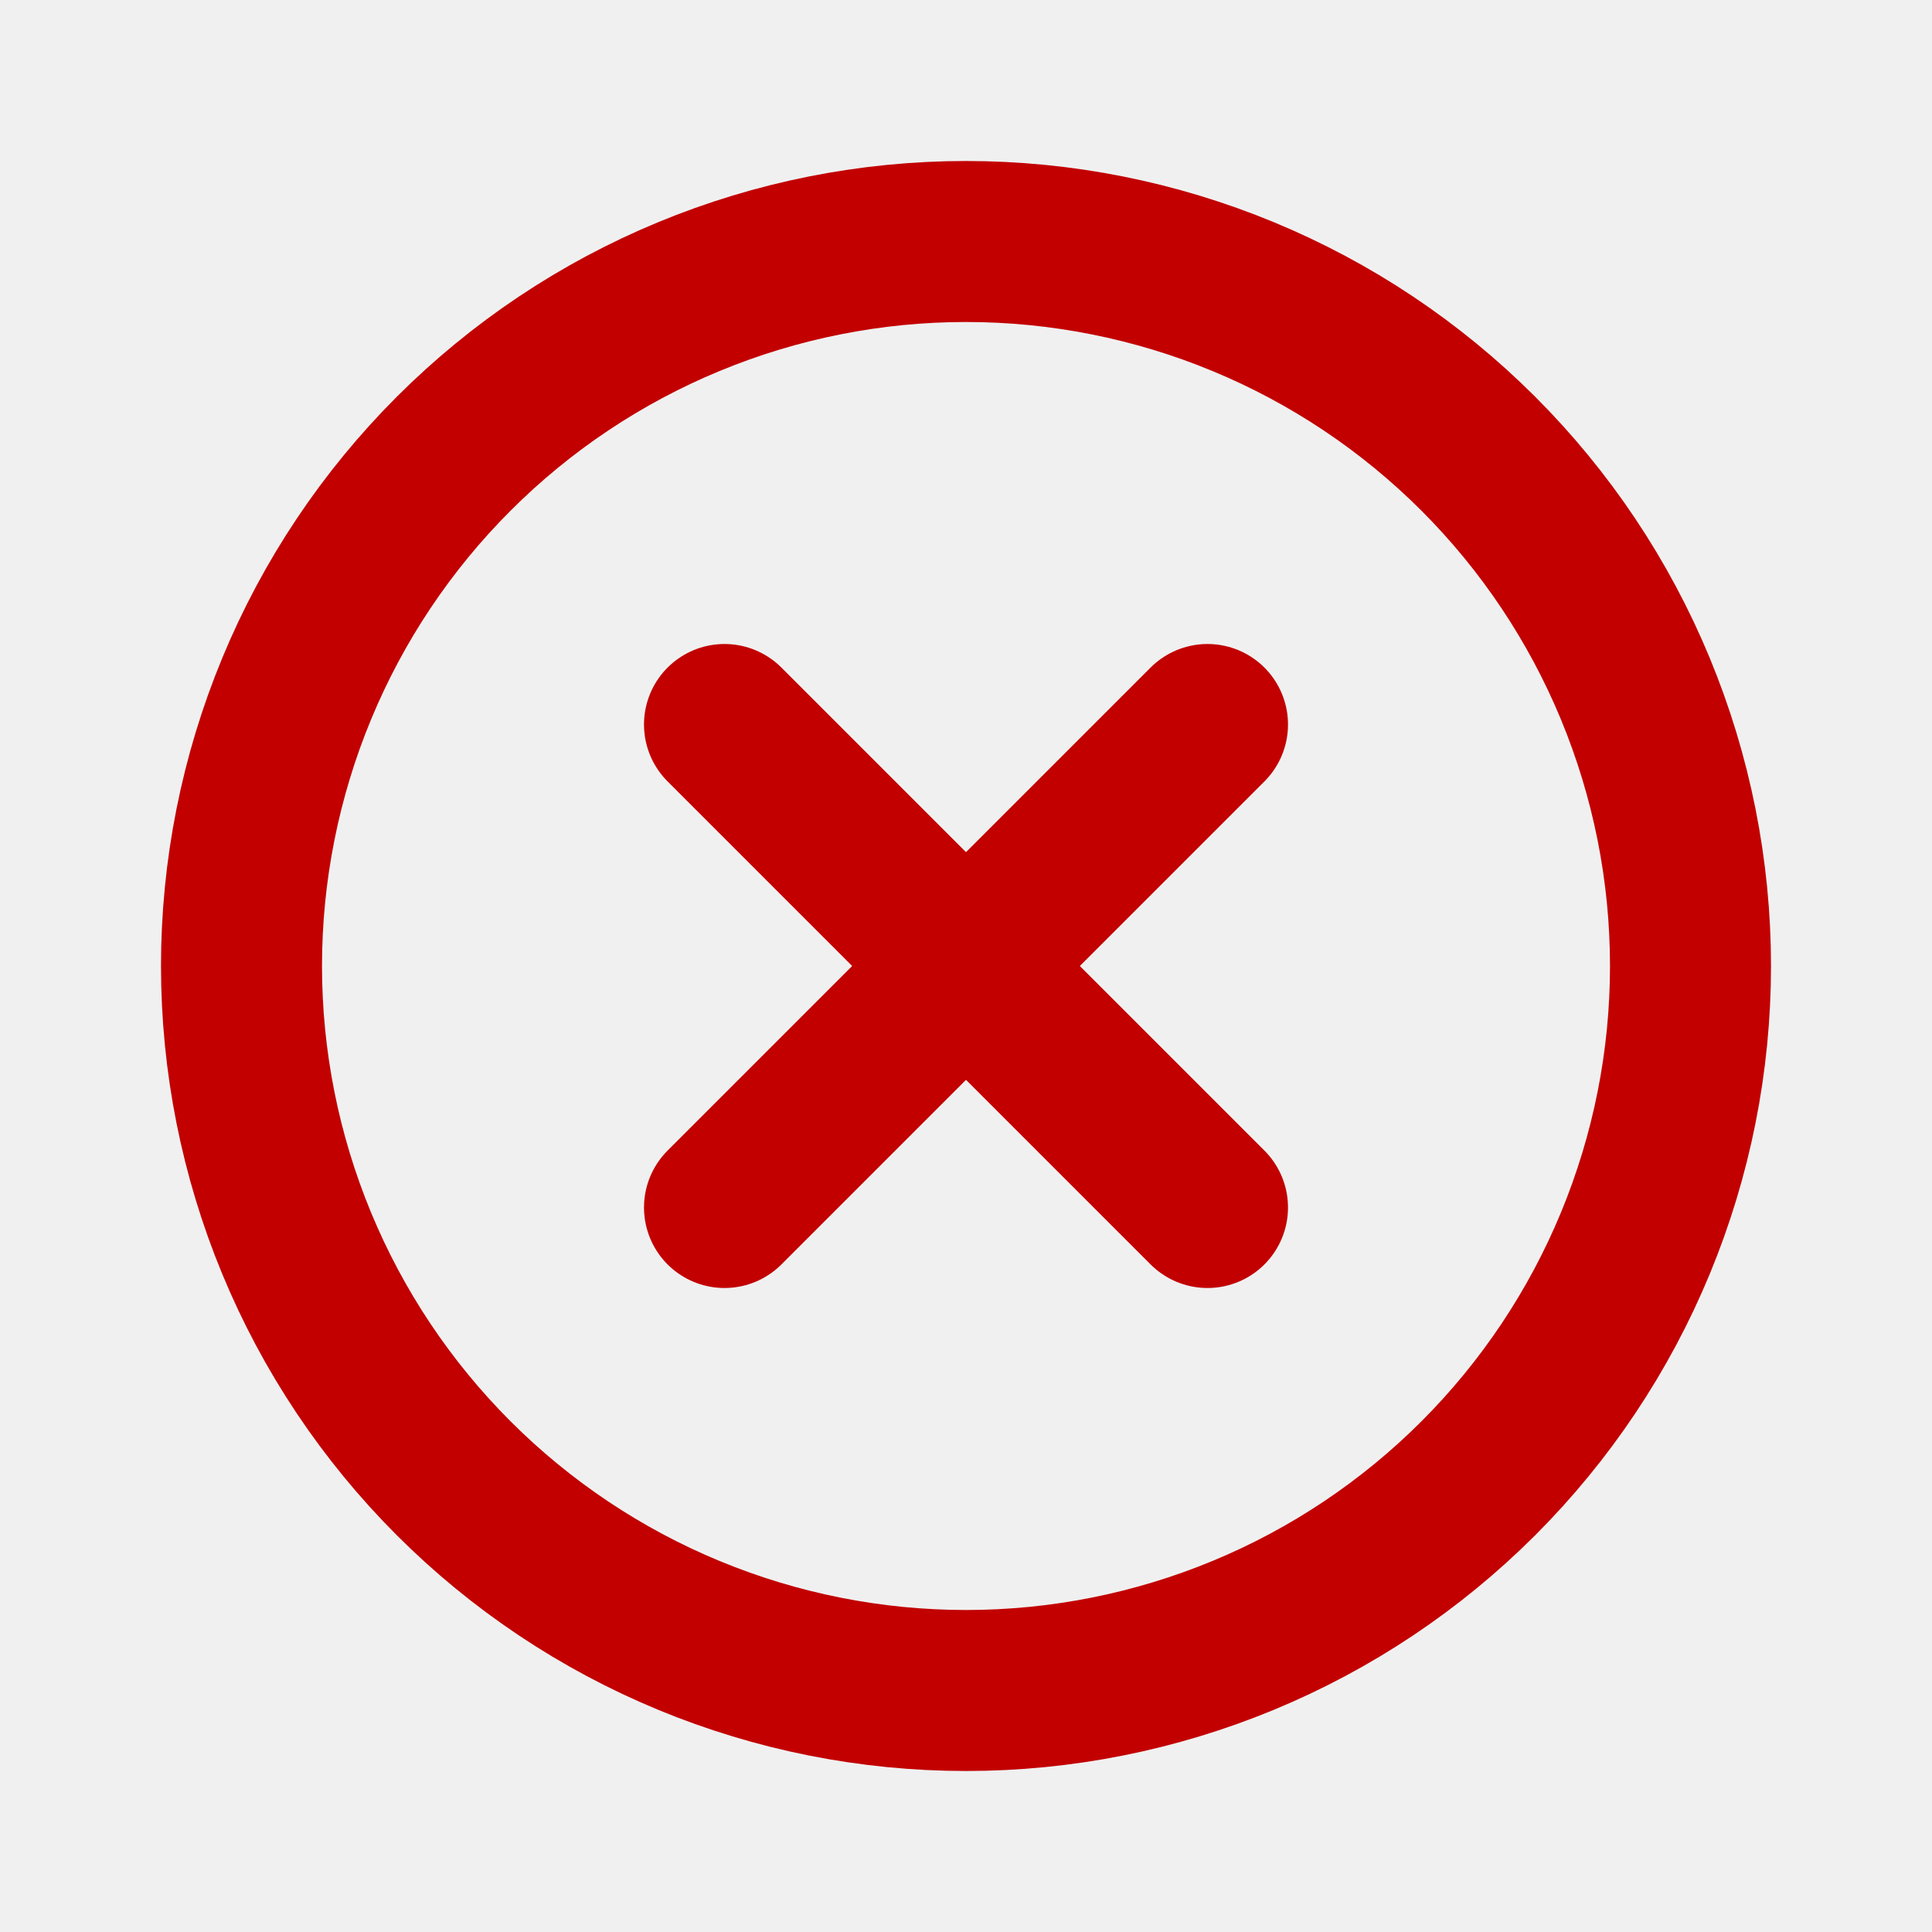
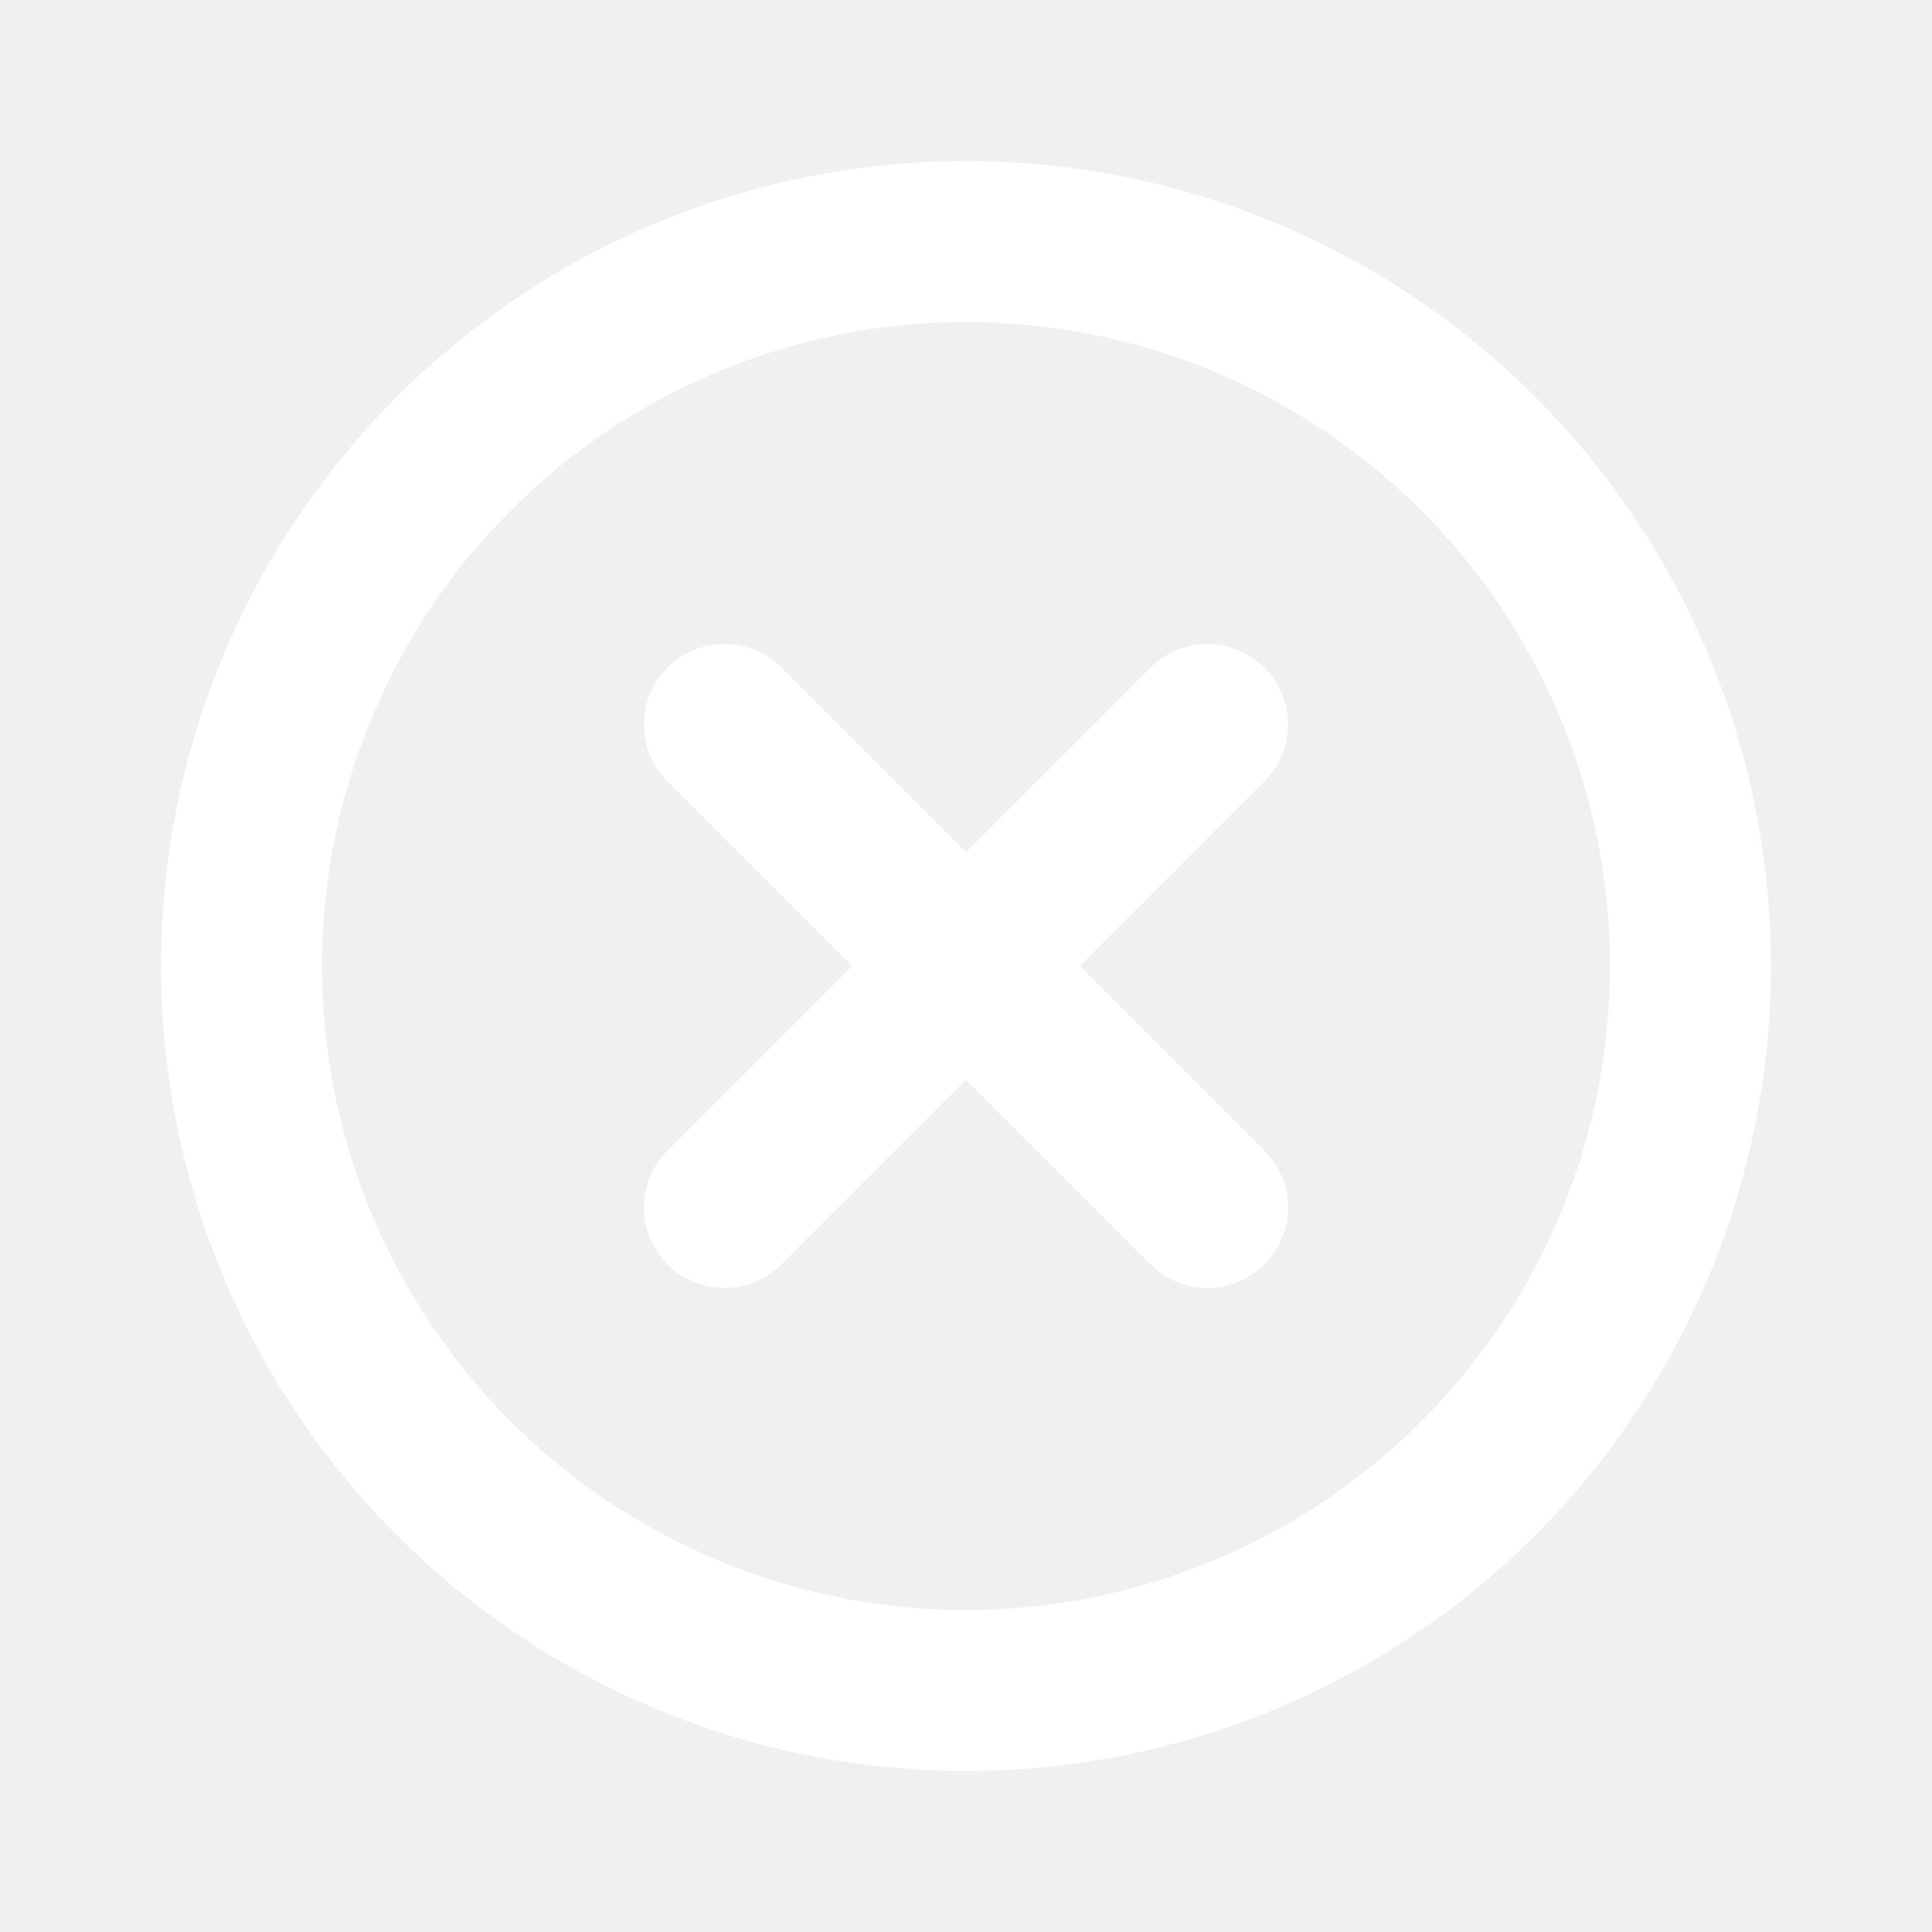
<svg xmlns="http://www.w3.org/2000/svg" width="24" height="24" viewBox="0 0 24 24" fill="none">
-   <path d="M12 21C10.818 21 9.648 20.767 8.556 20.315C7.464 19.863 6.472 19.2 5.636 18.364C4.8 17.528 4.137 16.536 3.685 15.444C3.233 14.352 3 13.182 3 12C3 10.818 3.233 9.648 3.685 8.556C4.137 7.464 4.8 6.472 5.636 5.636C6.472 4.8 7.464 4.137 8.556 3.685C9.648 3.233 10.818 3 12 3C13.182 3 14.352 3.233 15.444 3.685C16.536 4.137 17.528 4.8 18.364 5.636C19.2 6.472 19.863 7.464 20.315 8.556C20.767 9.648 21 10.818 21 12C21 13.182 20.767 14.352 20.315 15.444C19.863 16.536 19.2 17.528 18.364 18.364C17.528 19.2 16.536 19.863 15.444 20.315C14.352 20.767 13.182 21 12 21L12 21Z" stroke="#C20000" stroke-width="2" stroke-linecap="round" />
-   <path d="M9 9L15 15" stroke="#C20000" stroke-width="2" stroke-linecap="round" />
-   <path d="M15 9L9 15" stroke="#C20000" stroke-width="2" stroke-linecap="round" />
+   <path d="M12 21C10.818 21 9.648 20.767 8.556 20.315C7.464 19.863 6.472 19.2 5.636 18.364C4.8 17.528 4.137 16.536 3.685 15.444C3.233 14.352 3 13.182 3 12C3 10.818 3.233 9.648 3.685 8.556C4.137 7.464 4.8 6.472 5.636 5.636C6.472 4.8 7.464 4.137 8.556 3.685C9.648 3.233 10.818 3 12 3C13.182 3 14.352 3.233 15.444 3.685C16.536 4.137 17.528 4.8 18.364 5.636C19.2 6.472 19.863 7.464 20.315 8.556C20.767 9.648 21 10.818 21 12C21 13.182 20.767 14.352 20.315 15.444C19.863 16.536 19.2 17.528 18.364 18.364C17.528 19.2 16.536 19.863 15.444 20.315C14.352 20.767 13.182 21 12 21L12 21Z" stroke="#ffffff" stroke-width="2" stroke-linecap="round" />
+   <path d="M9 9L15 15" stroke="#ffffff" stroke-width="2" stroke-linecap="round" />
+   <path d="M15 9L9 15" stroke="#ffffff" stroke-width="2" stroke-linecap="round" />
</svg>
